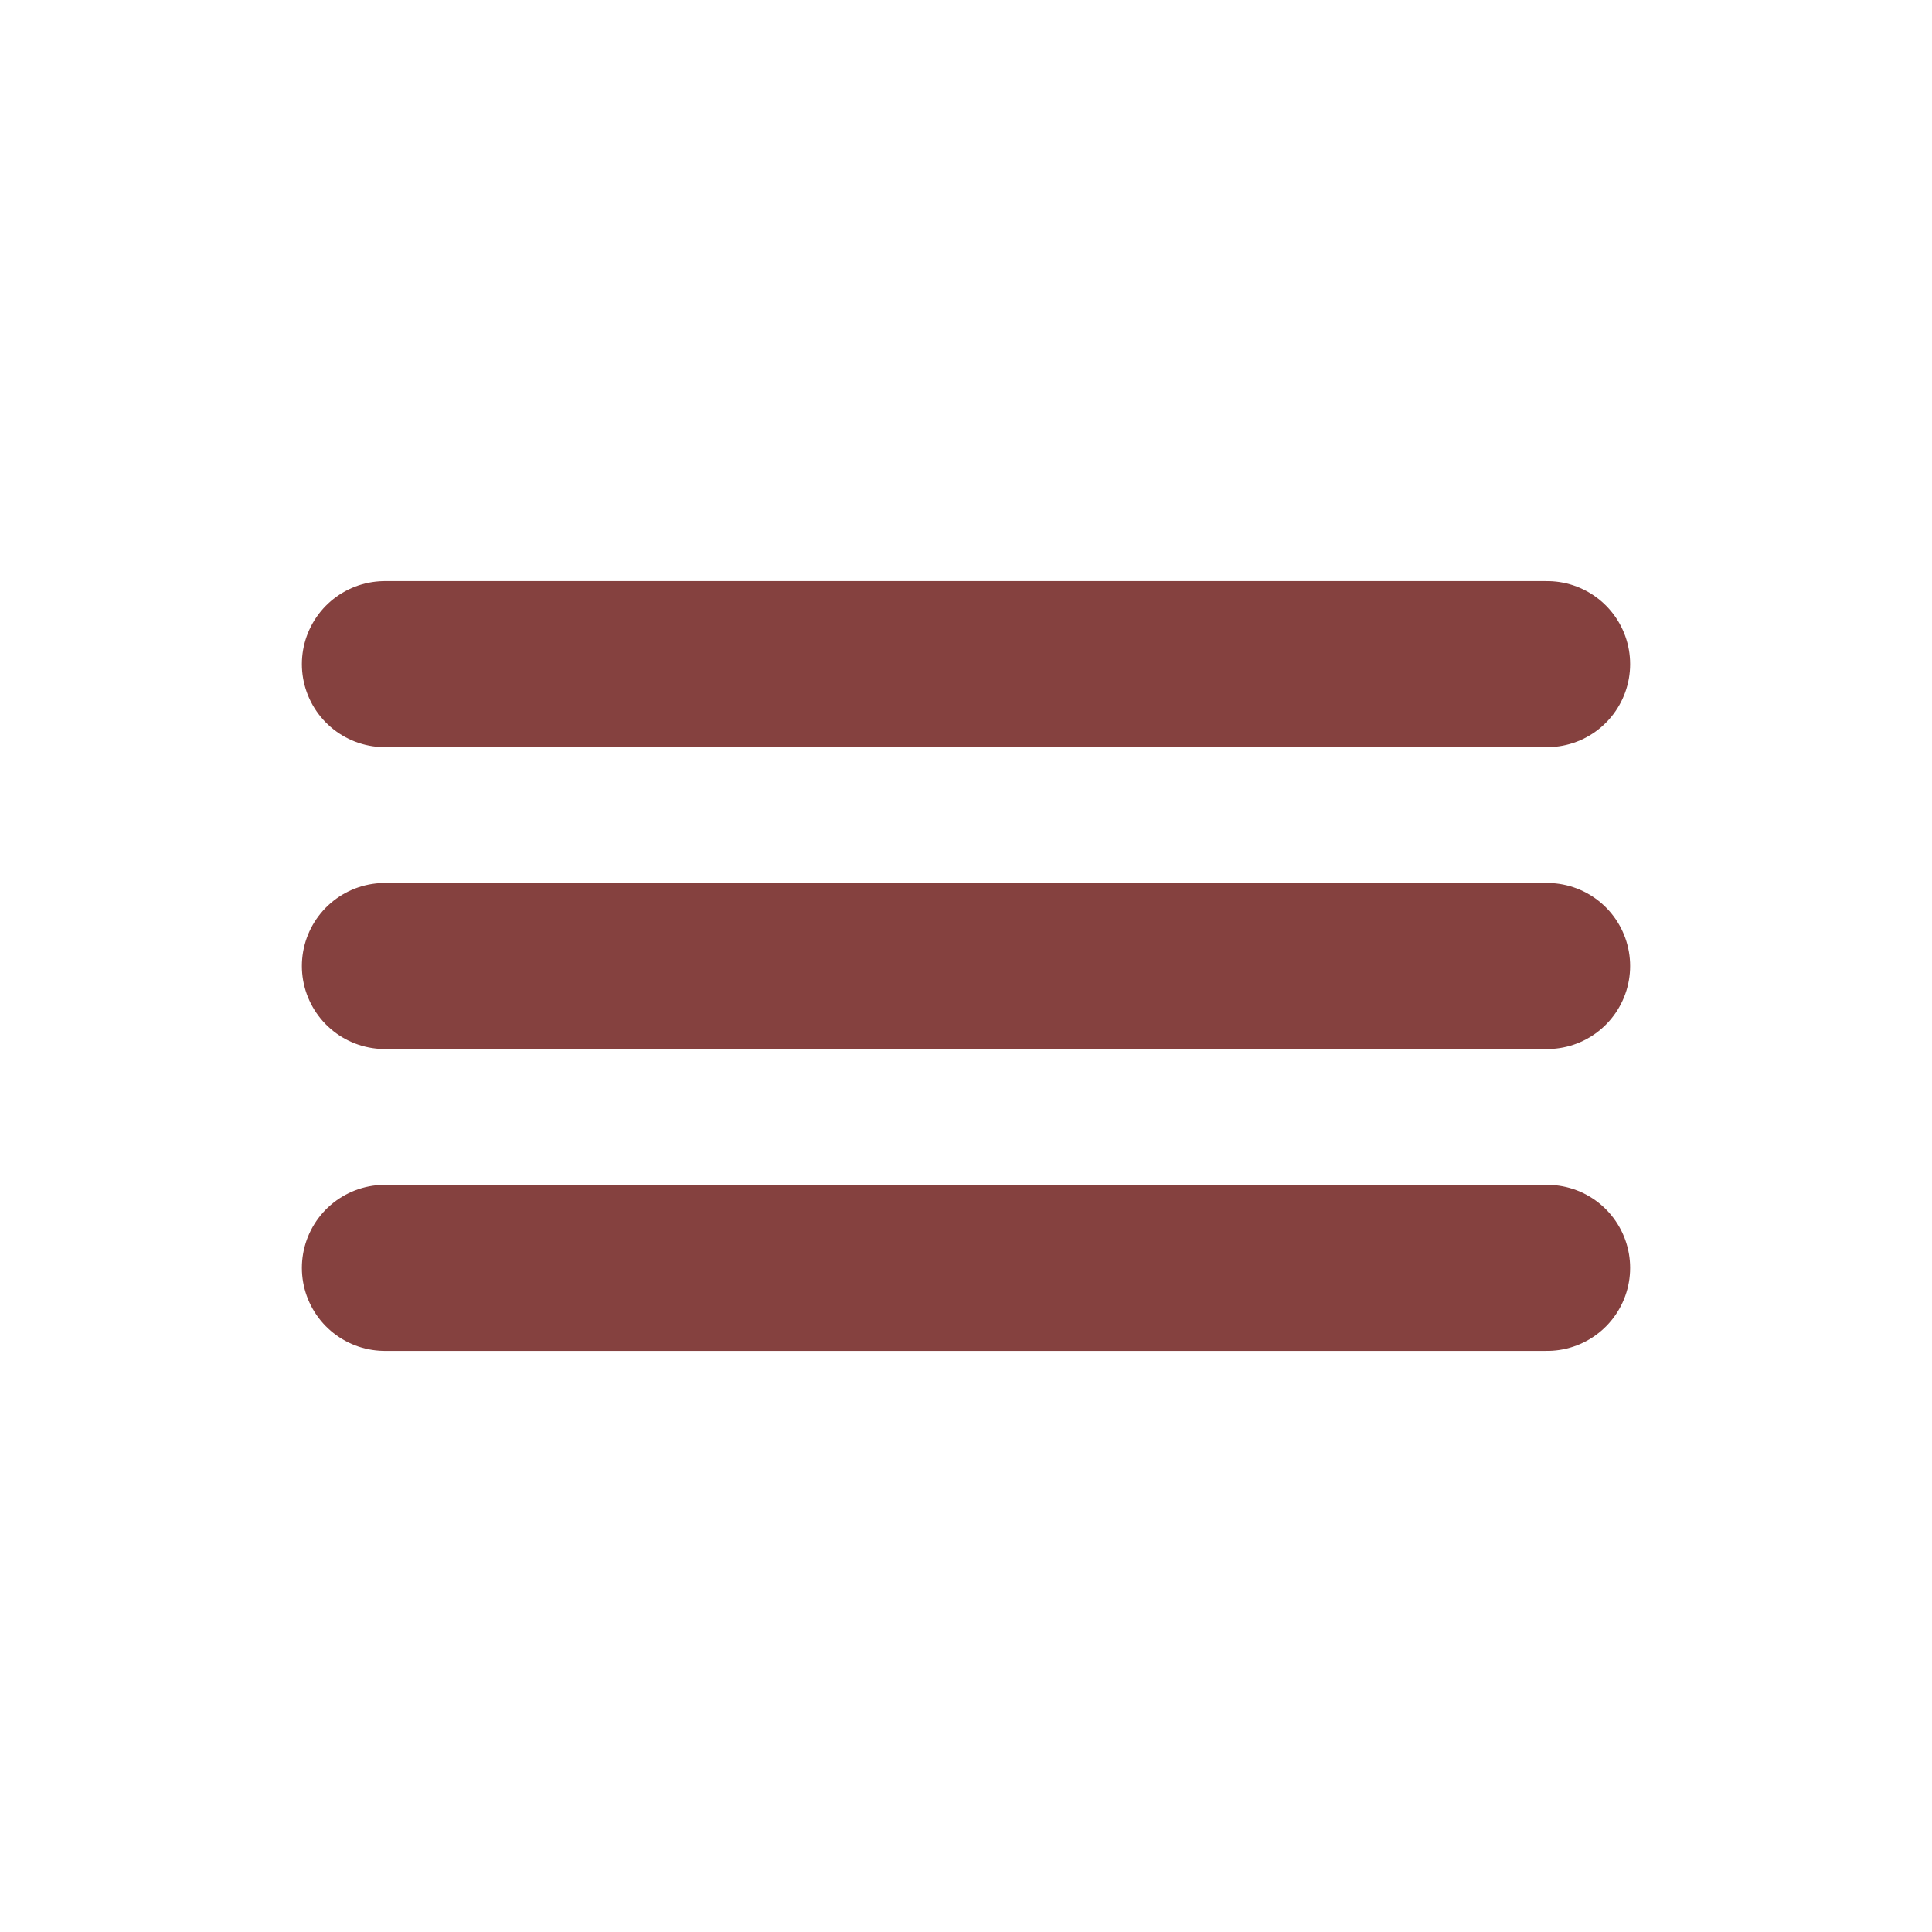
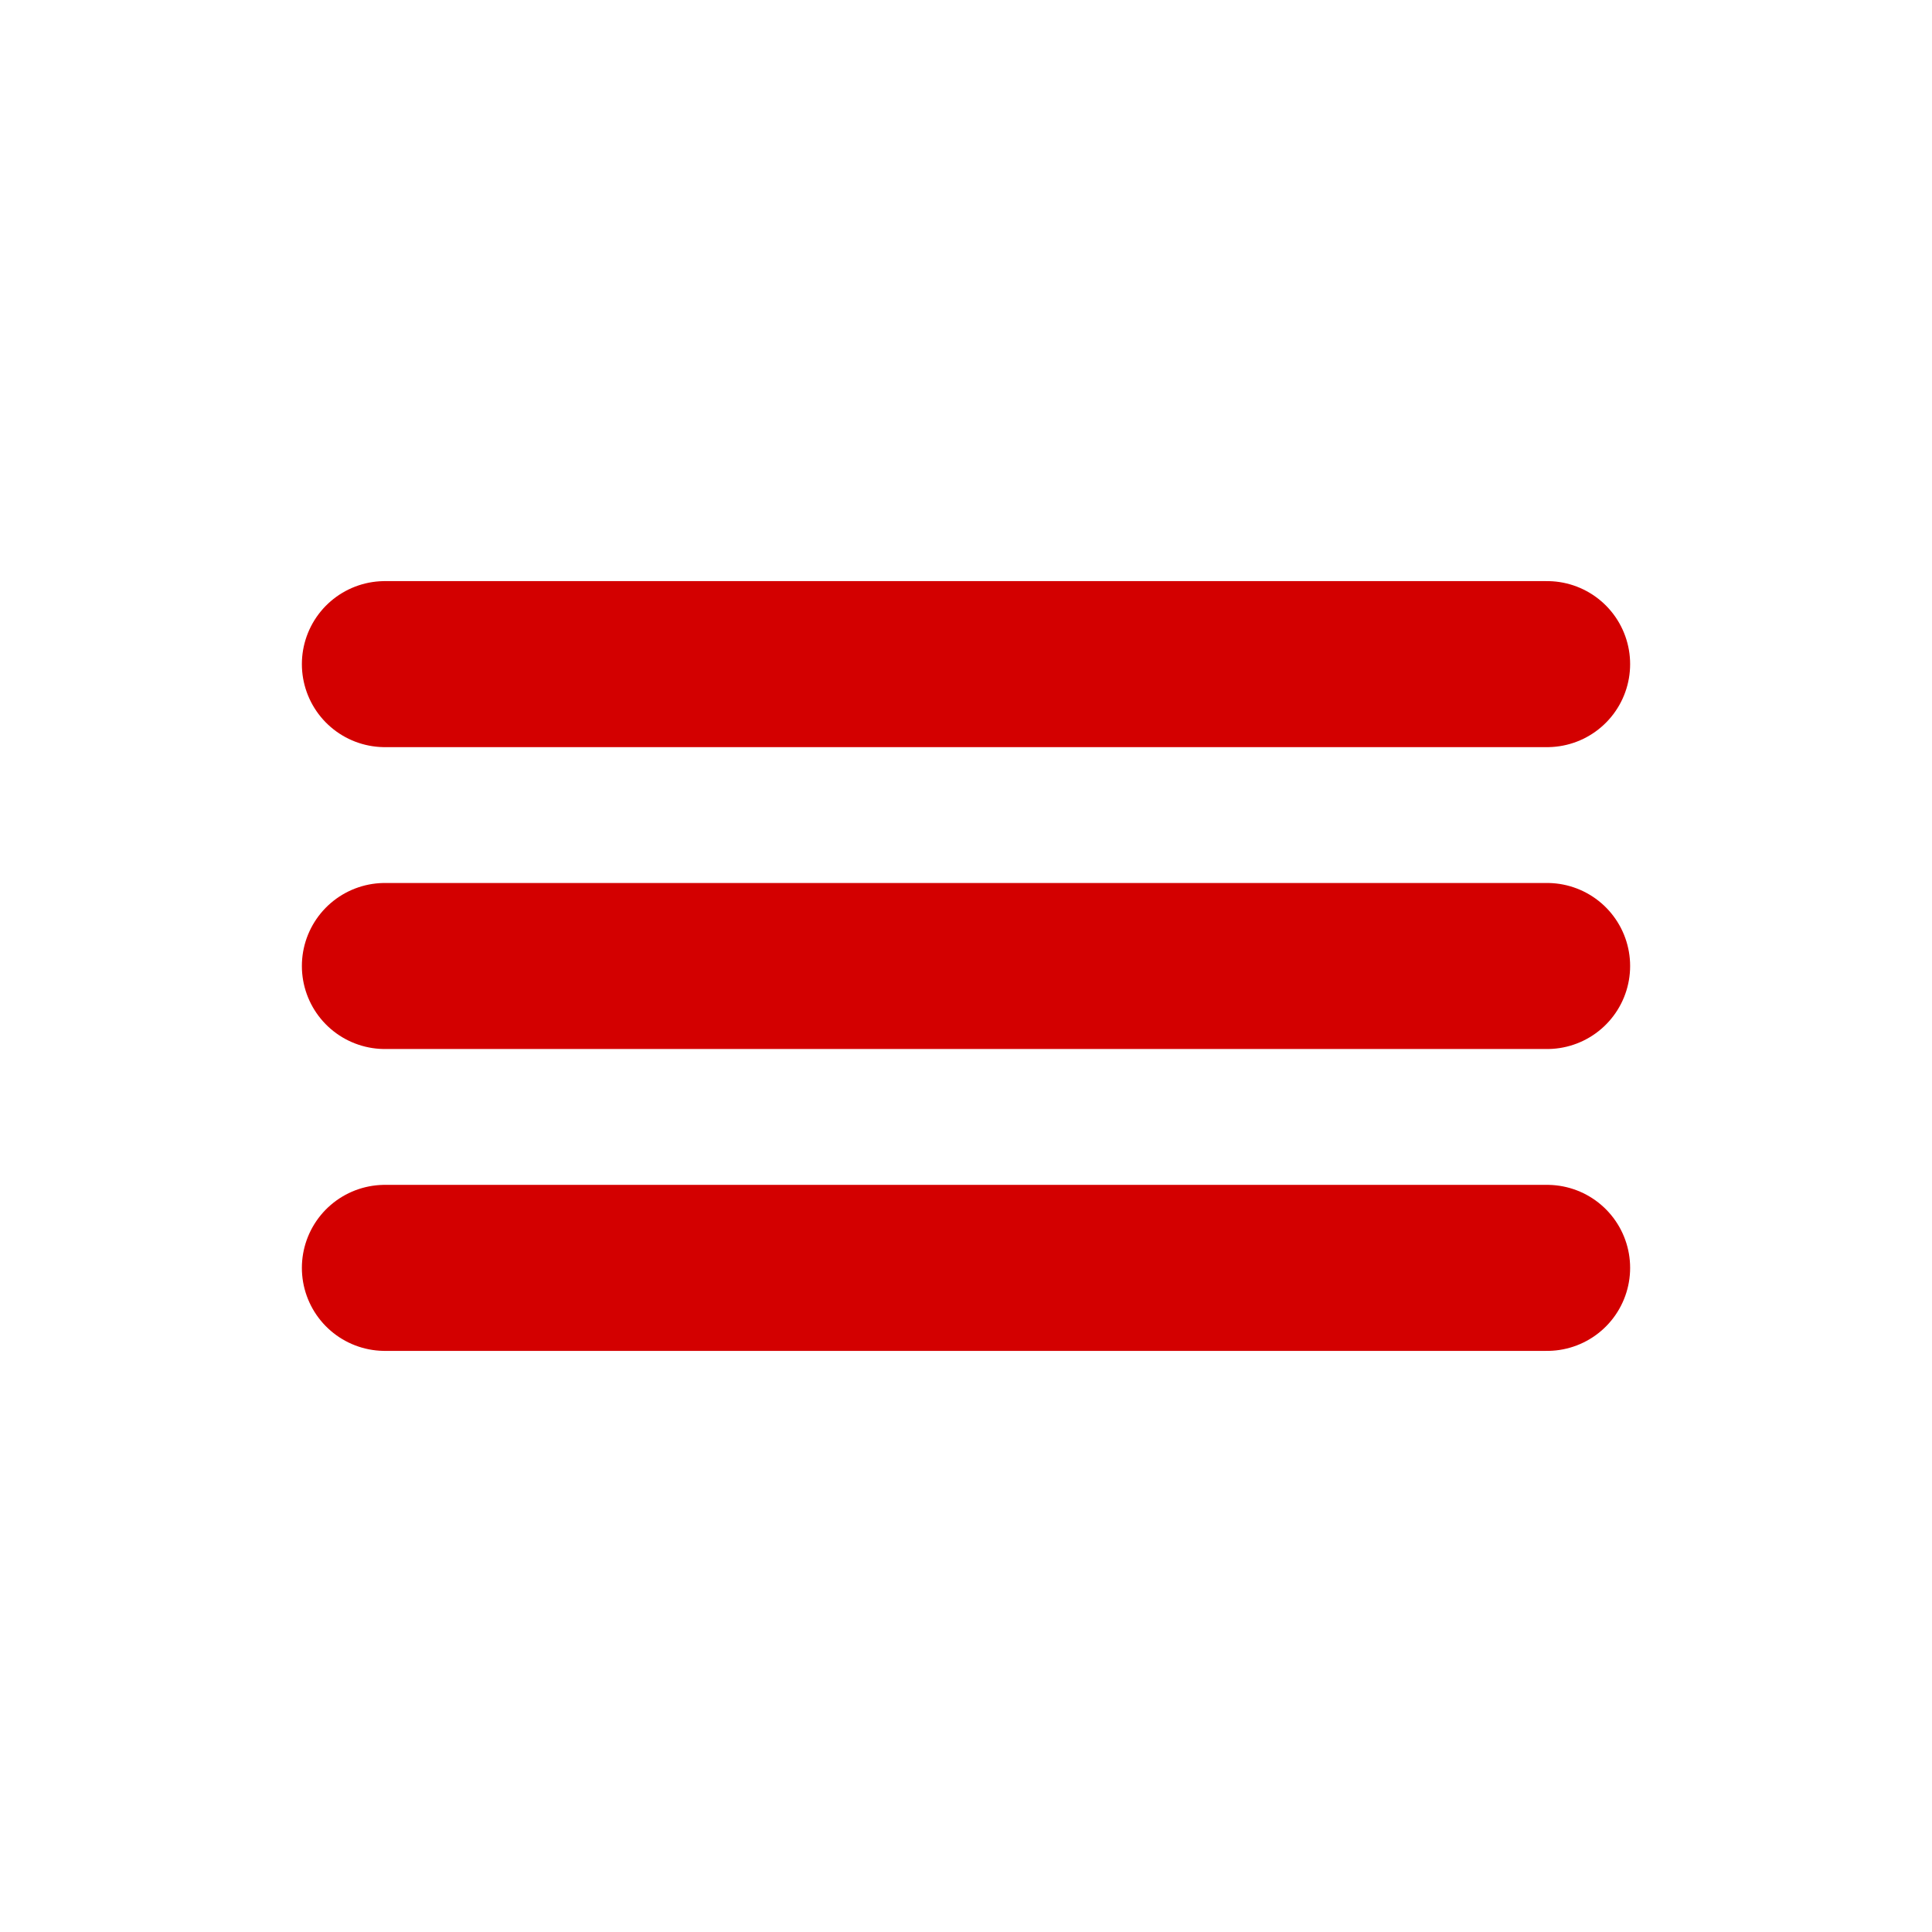
<svg xmlns="http://www.w3.org/2000/svg" viewBox="0 0 512 512">
-   <path fill="none" stroke="#85413f" stroke-linecap="round" stroke-linejoin="round" stroke-width="44" d="M102 256h308M102 176h308M102 336h308" />
+   <path fill="none" stroke="#d30000" stroke-linecap="round" stroke-linejoin="round" stroke-width="44" d="M102 256h308M102 176h308M102 336h308" />
</svg>
